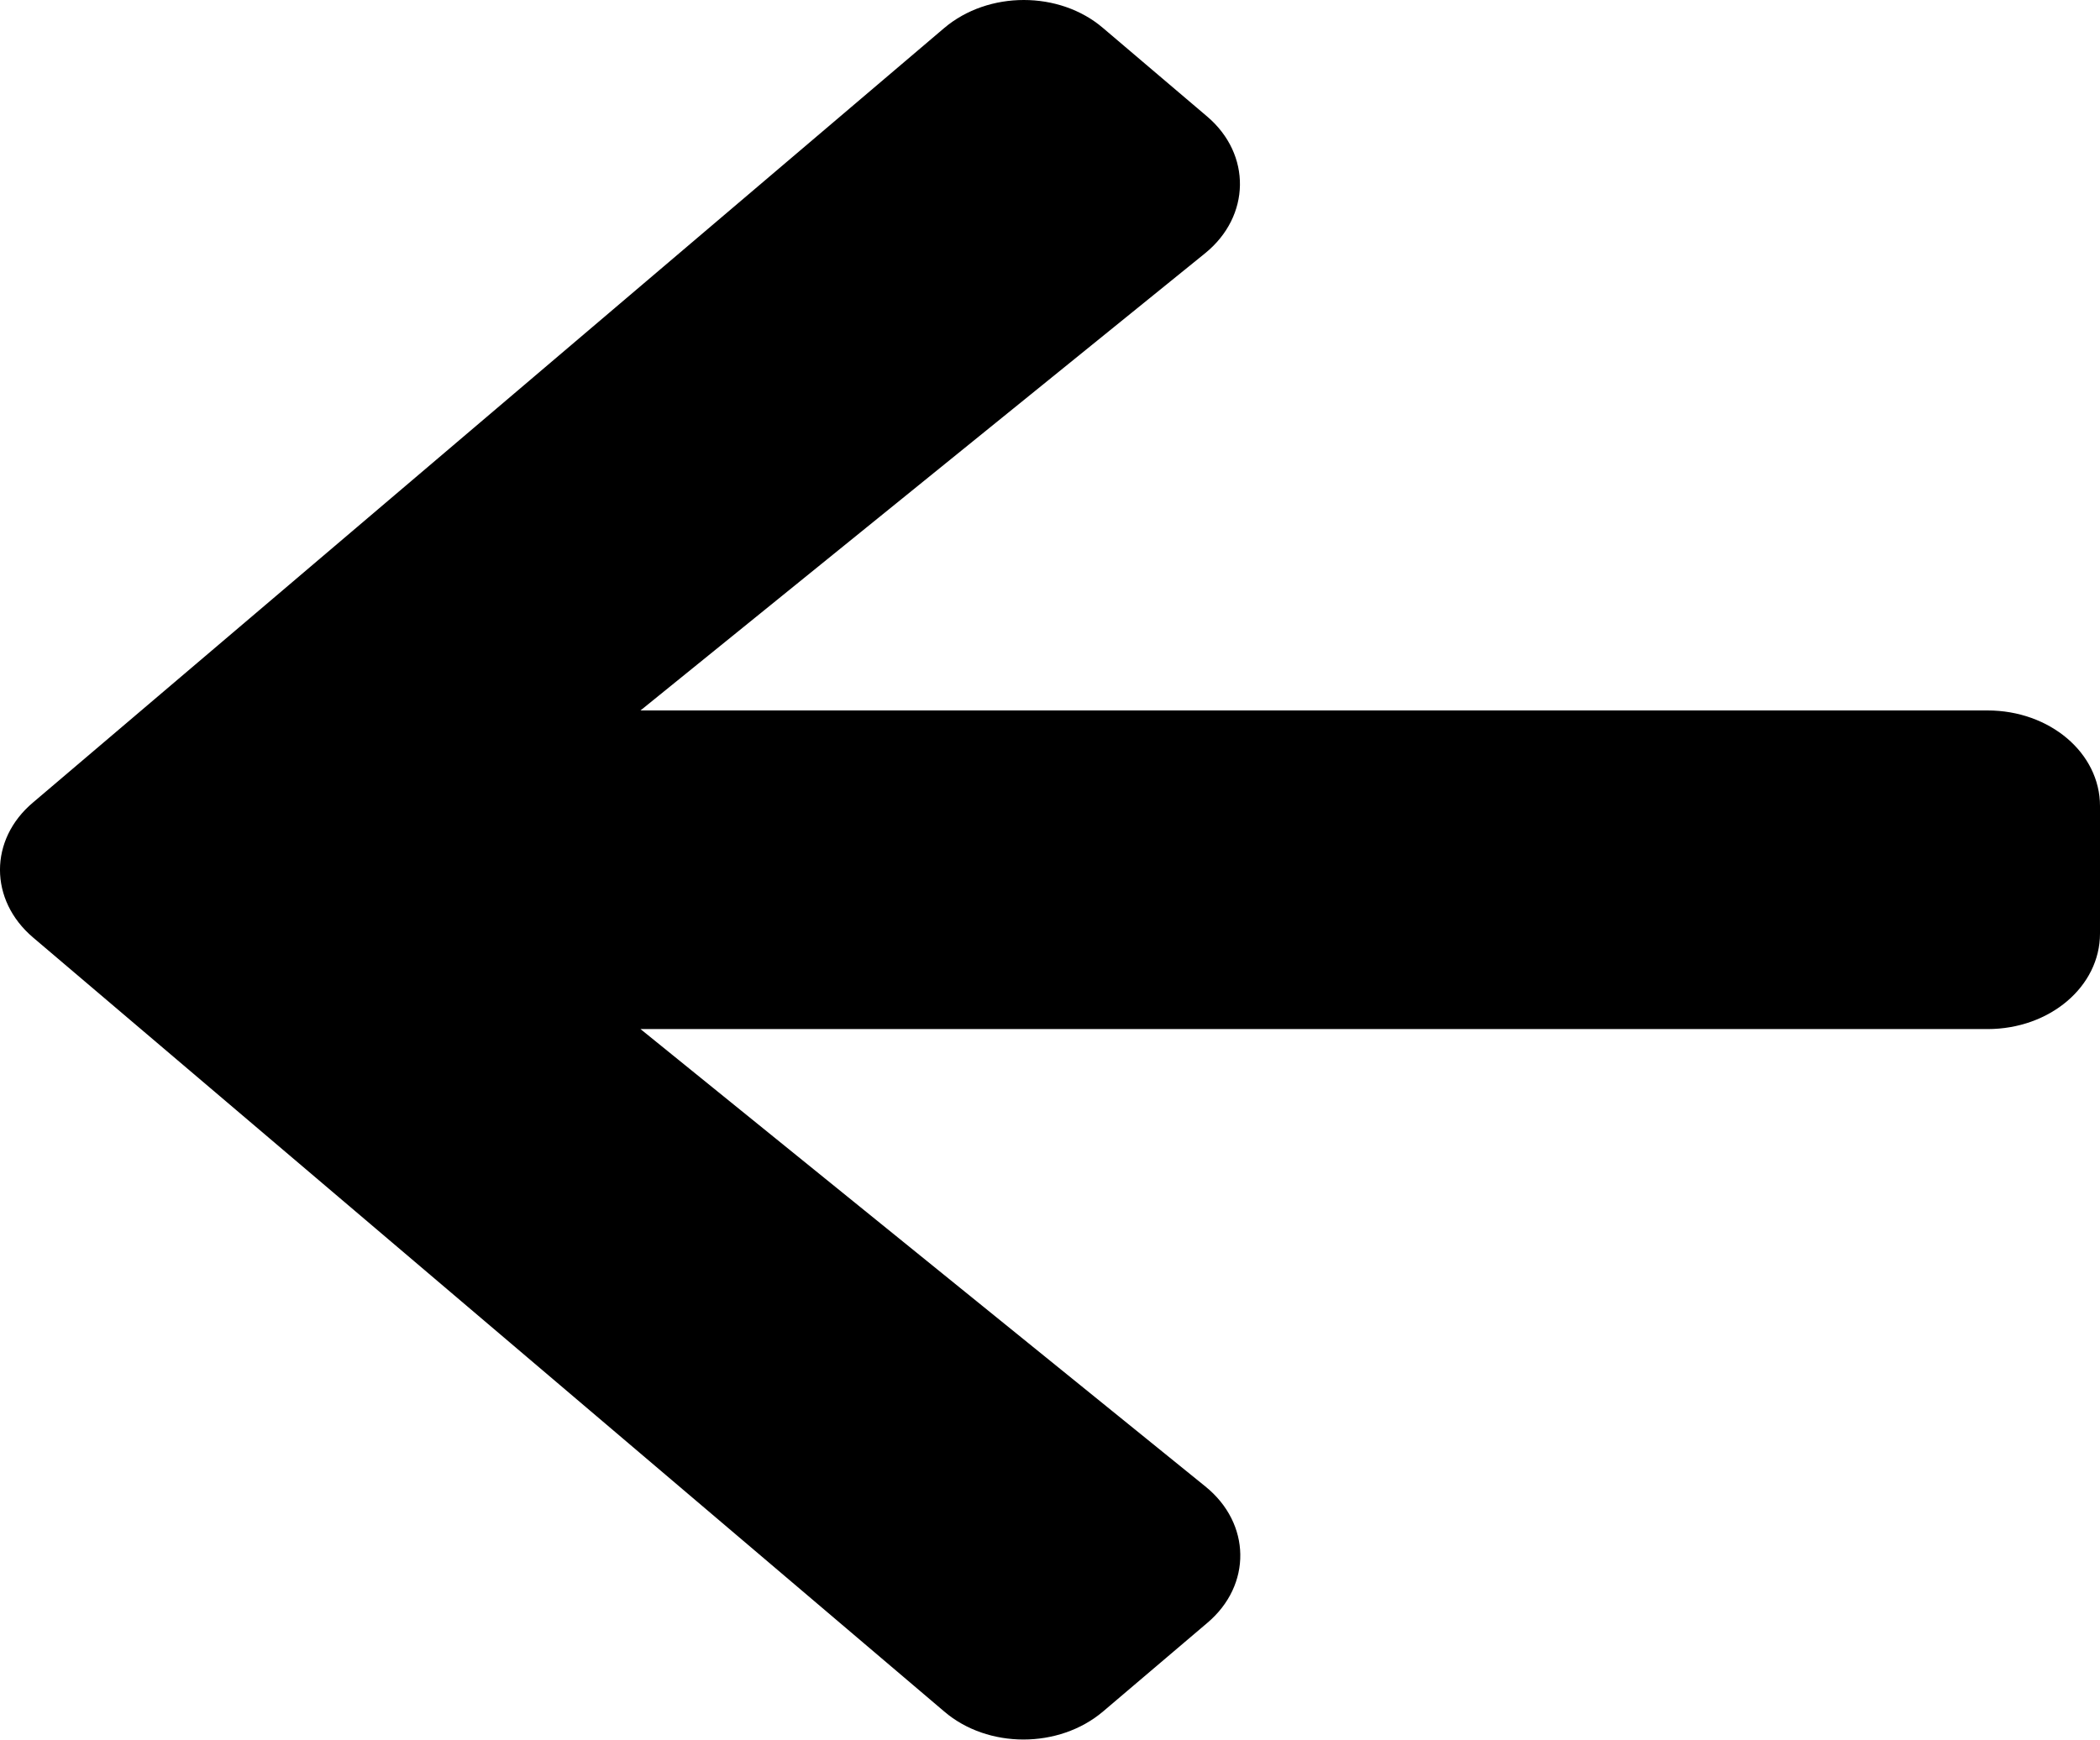
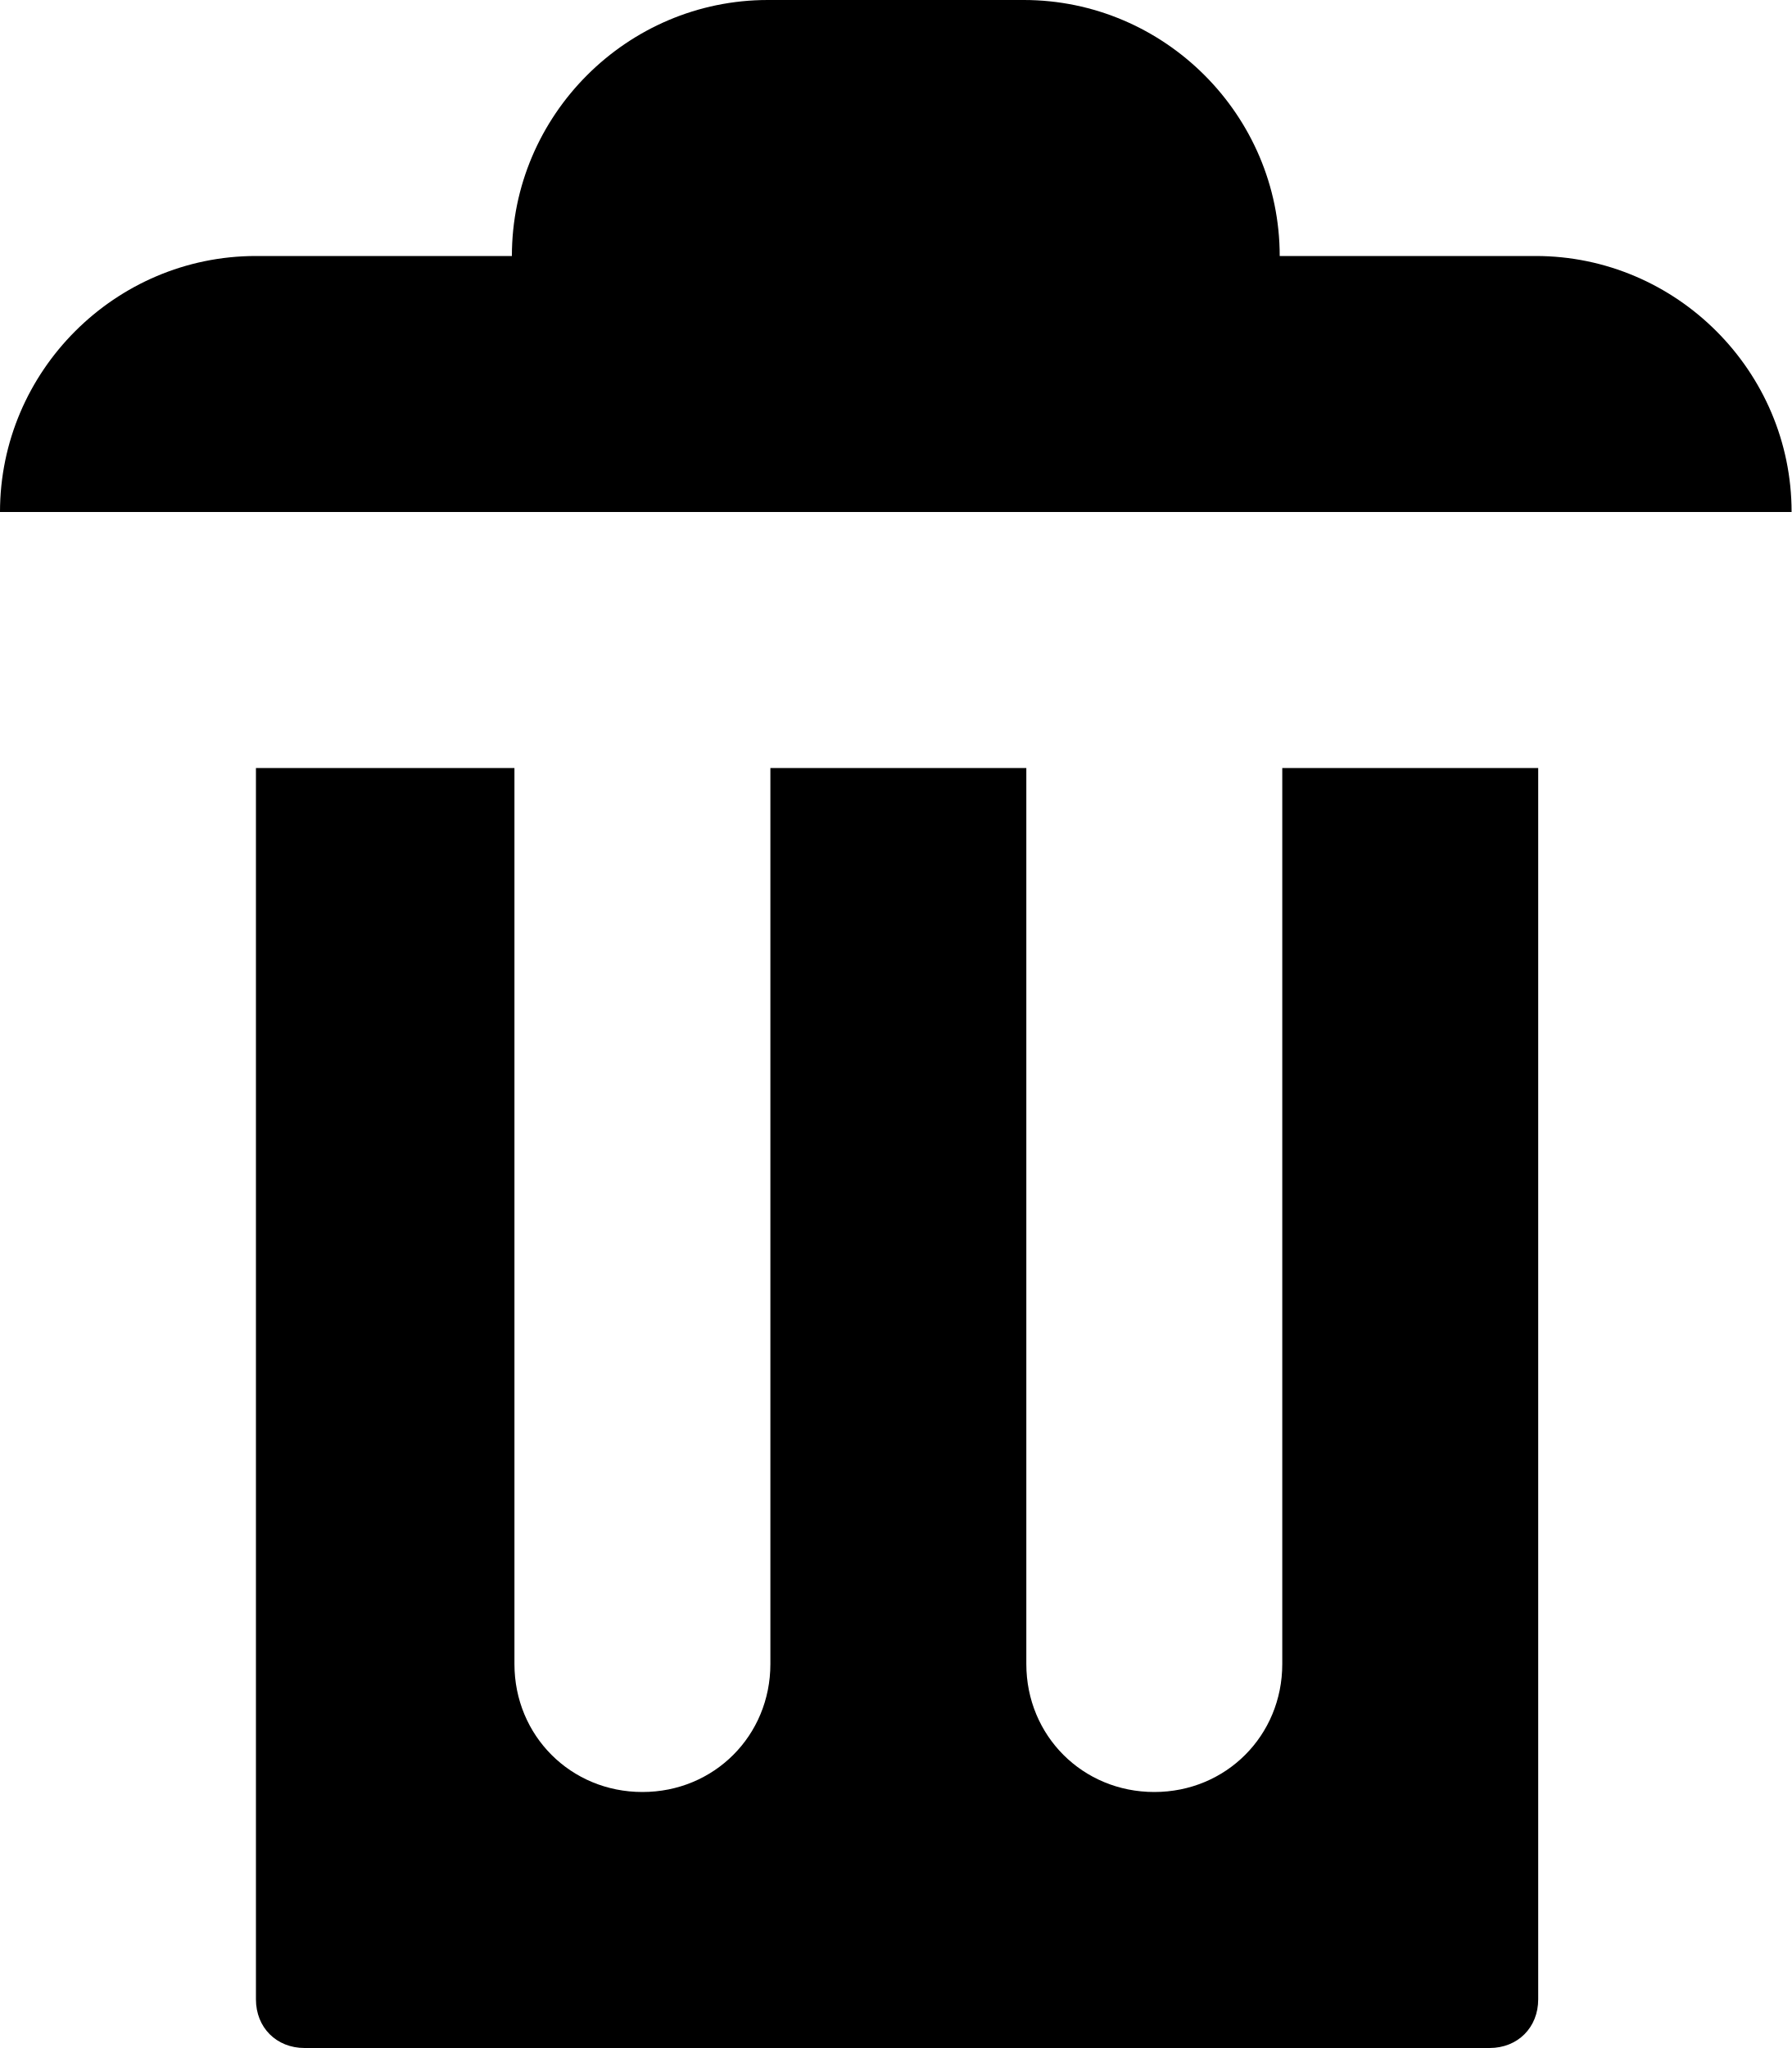
- <svg xmlns="http://www.w3.org/2000/svg" width="35" height="29" viewBox="0 0 35 29" fill="none">
-   <path d="M20.119 27.058L18.385 28.532C17.65 29.156 16.463 29.156 15.736 28.532L0.551 15.629C-0.184 15.005 -0.184 13.995 0.551 13.378L15.736 0.468C16.471 -0.156 17.658 -0.156 18.385 0.468L20.119 1.942C20.861 2.573 20.845 3.603 20.088 4.22L10.675 11.844H33.125C34.164 11.844 35 12.554 35 13.438V15.562C35 16.446 34.164 17.156 33.125 17.156H10.675L20.088 24.78C20.853 25.397 20.869 26.427 20.119 27.058Z" fill="black" />
+ <svg xmlns="http://www.w3.org/2000/svg" width="28" height="32" viewBox="0 0 28 32" fill="none">
+   <path d="M12 0C9.8 0 8 1.8 8 4H4C1.8 4 0 5.8 0 8H28C28 5.8 26.2 4 24 4H20C20 1.8 18.2 0 16 0H12ZM4 12V31.24C4 31.68 4.32 32 4.76 32H23.28C23.72 32 24.04 31.68 24.04 31.24V12H20.04V26C20.04 27.12 19.16 28 18.04 28C16.92 28 16.04 27.12 16.04 26V12H12.04V26C12.04 27.12 11.16 28 10.04 28C8.92 28 8.04 27.12 8.04 26V12H4.04H4Z" fill="black" />
</svg>
